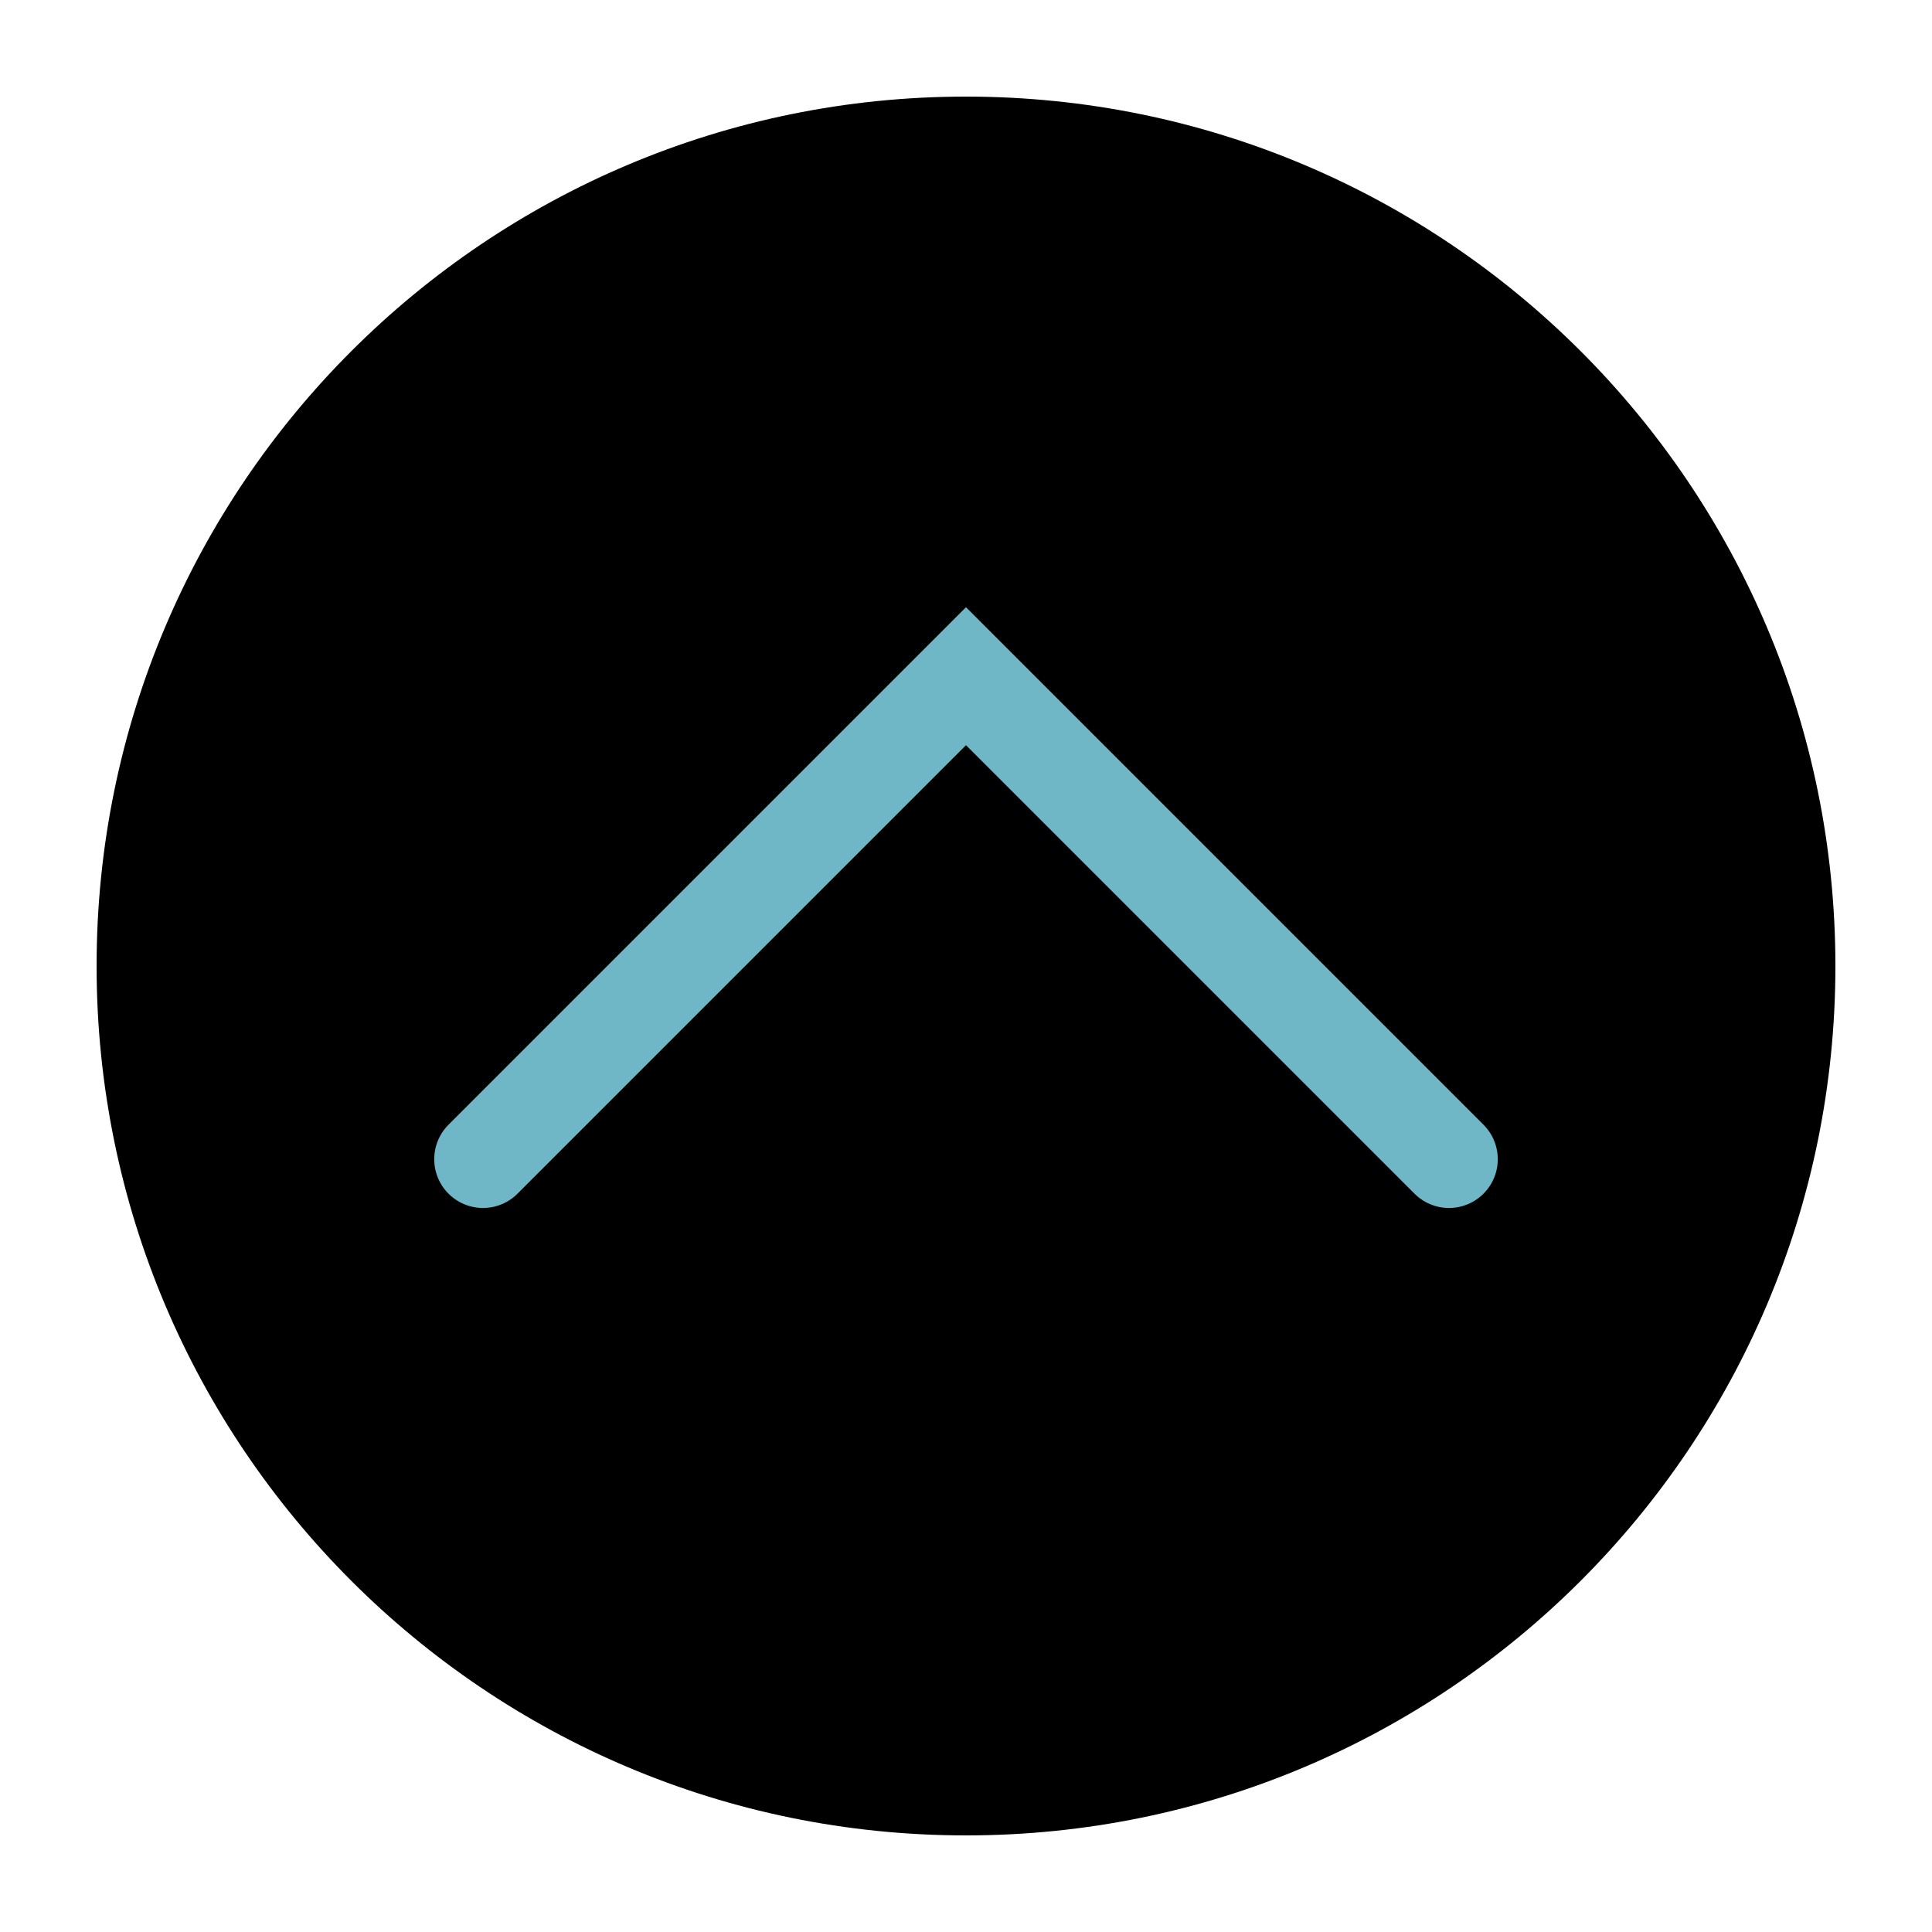
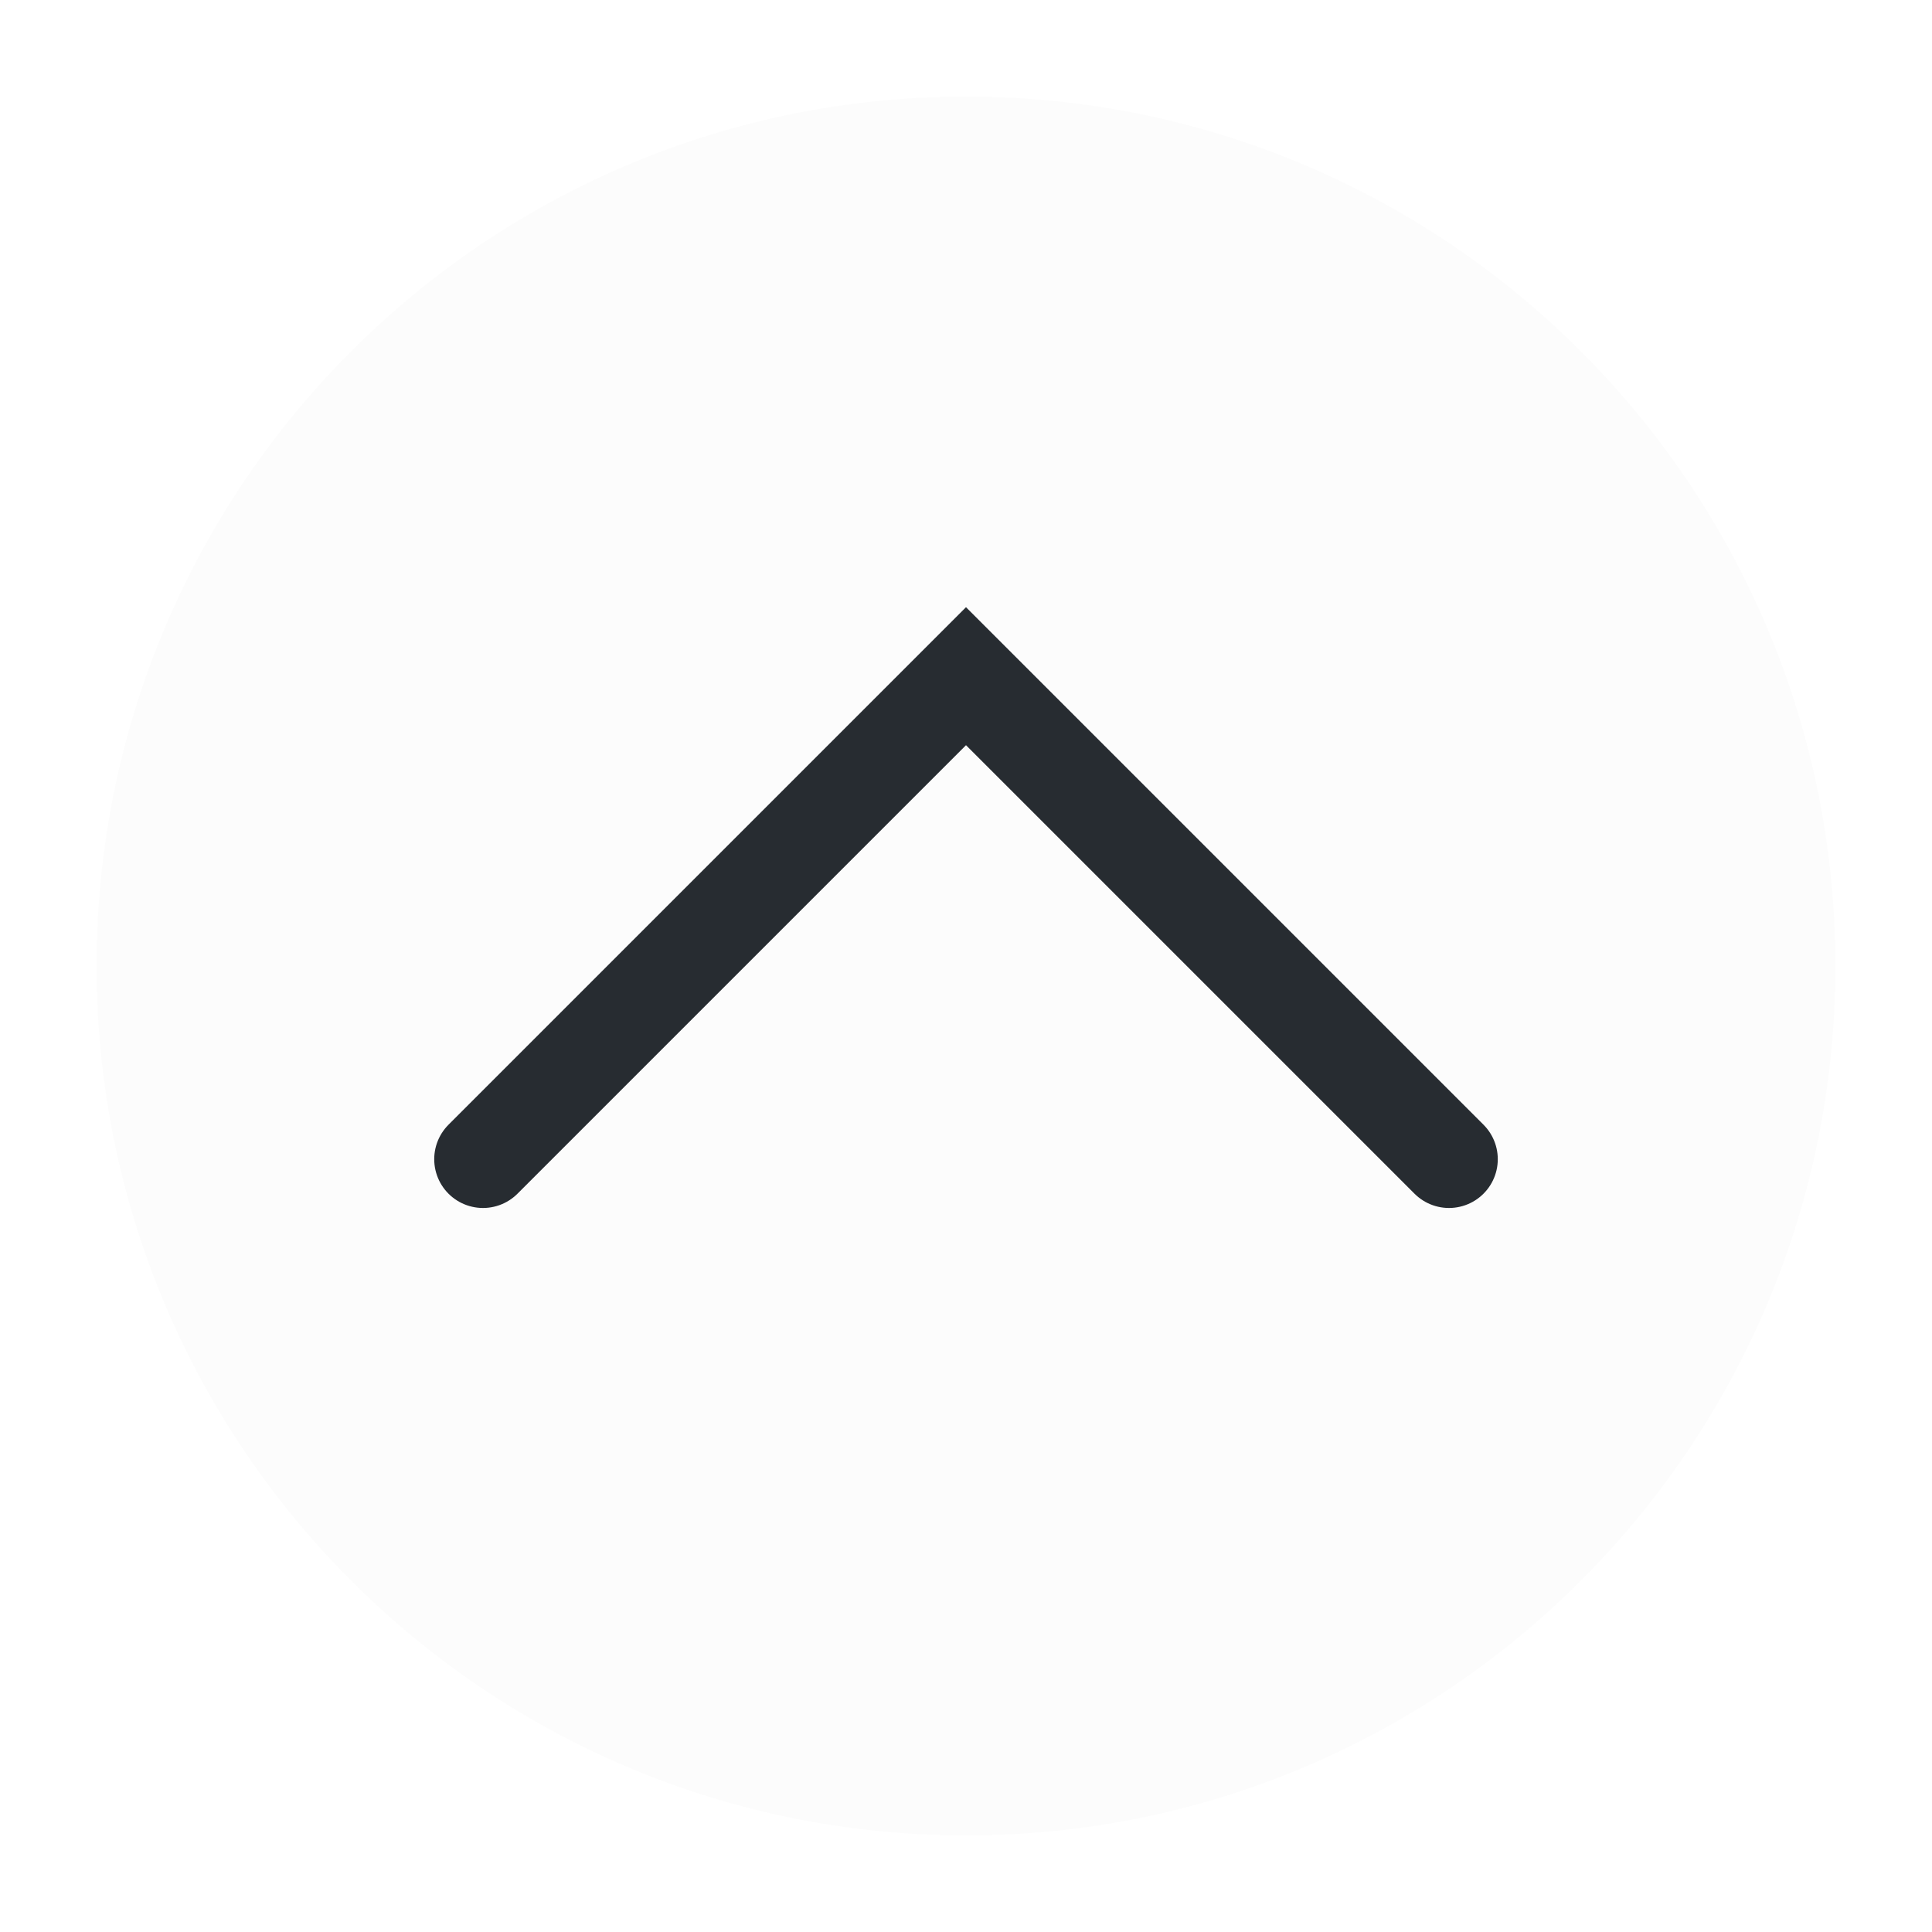
<svg xmlns="http://www.w3.org/2000/svg" viewBox="0 0 50 50" version="1.2" baseProfile="tiny">
  <defs>
</defs>
  <g fill="none" stroke="black" stroke-width="1" fill-rule="evenodd" stroke-linecap="square" stroke-linejoin="bevel">
-     <g fill="#000000" fill-opacity="1" stroke="none" transform="matrix(2.5,0,0,2.5,2.5,2.5)" font-family="Hurmit Nerd Font" font-size="12" font-weight="300" font-style="normal">
+     <g fill="#fcfcfc" fill-opacity="1" stroke="none" transform="matrix(2.5,0,0,2.5,2.5,2.5)" font-family="Hurmit Nerd Font" font-size="12" font-weight="300" font-style="normal">
      <circle cx="9" cy="9" r="9" />
    </g>
-     <g fill="none" stroke="#6fb6c6" stroke-opacity="1" stroke-width="1.01" stroke-linecap="round" stroke-linejoin="miter" stroke-miterlimit="2" transform="matrix(2.5,0,0,2.5,2.5,2.5)" font-family="Hurmit Nerd Font" font-size="12" font-weight="300" font-style="normal">
+     <g fill="none" stroke="#272c31" stroke-opacity="1" stroke-width="1.01" stroke-linecap="round" stroke-linejoin="miter" stroke-miterlimit="2" transform="matrix(2.5,0,0,2.5,2.5,2.5)" font-family="Hurmit Nerd Font" font-size="12" font-weight="300" font-style="normal">
      <polyline fill="none" vector-effect="none" points="4,11 9,6 14,11 " />
    </g>
    <g fill="none" stroke="#000000" stroke-opacity="1" stroke-width="1" stroke-linecap="square" stroke-linejoin="bevel" transform="matrix(1,0,0,1,0,0)" font-family="Hurmit Nerd Font" font-size="12" font-weight="300" font-style="normal">
</g>
  </g>
</svg>
